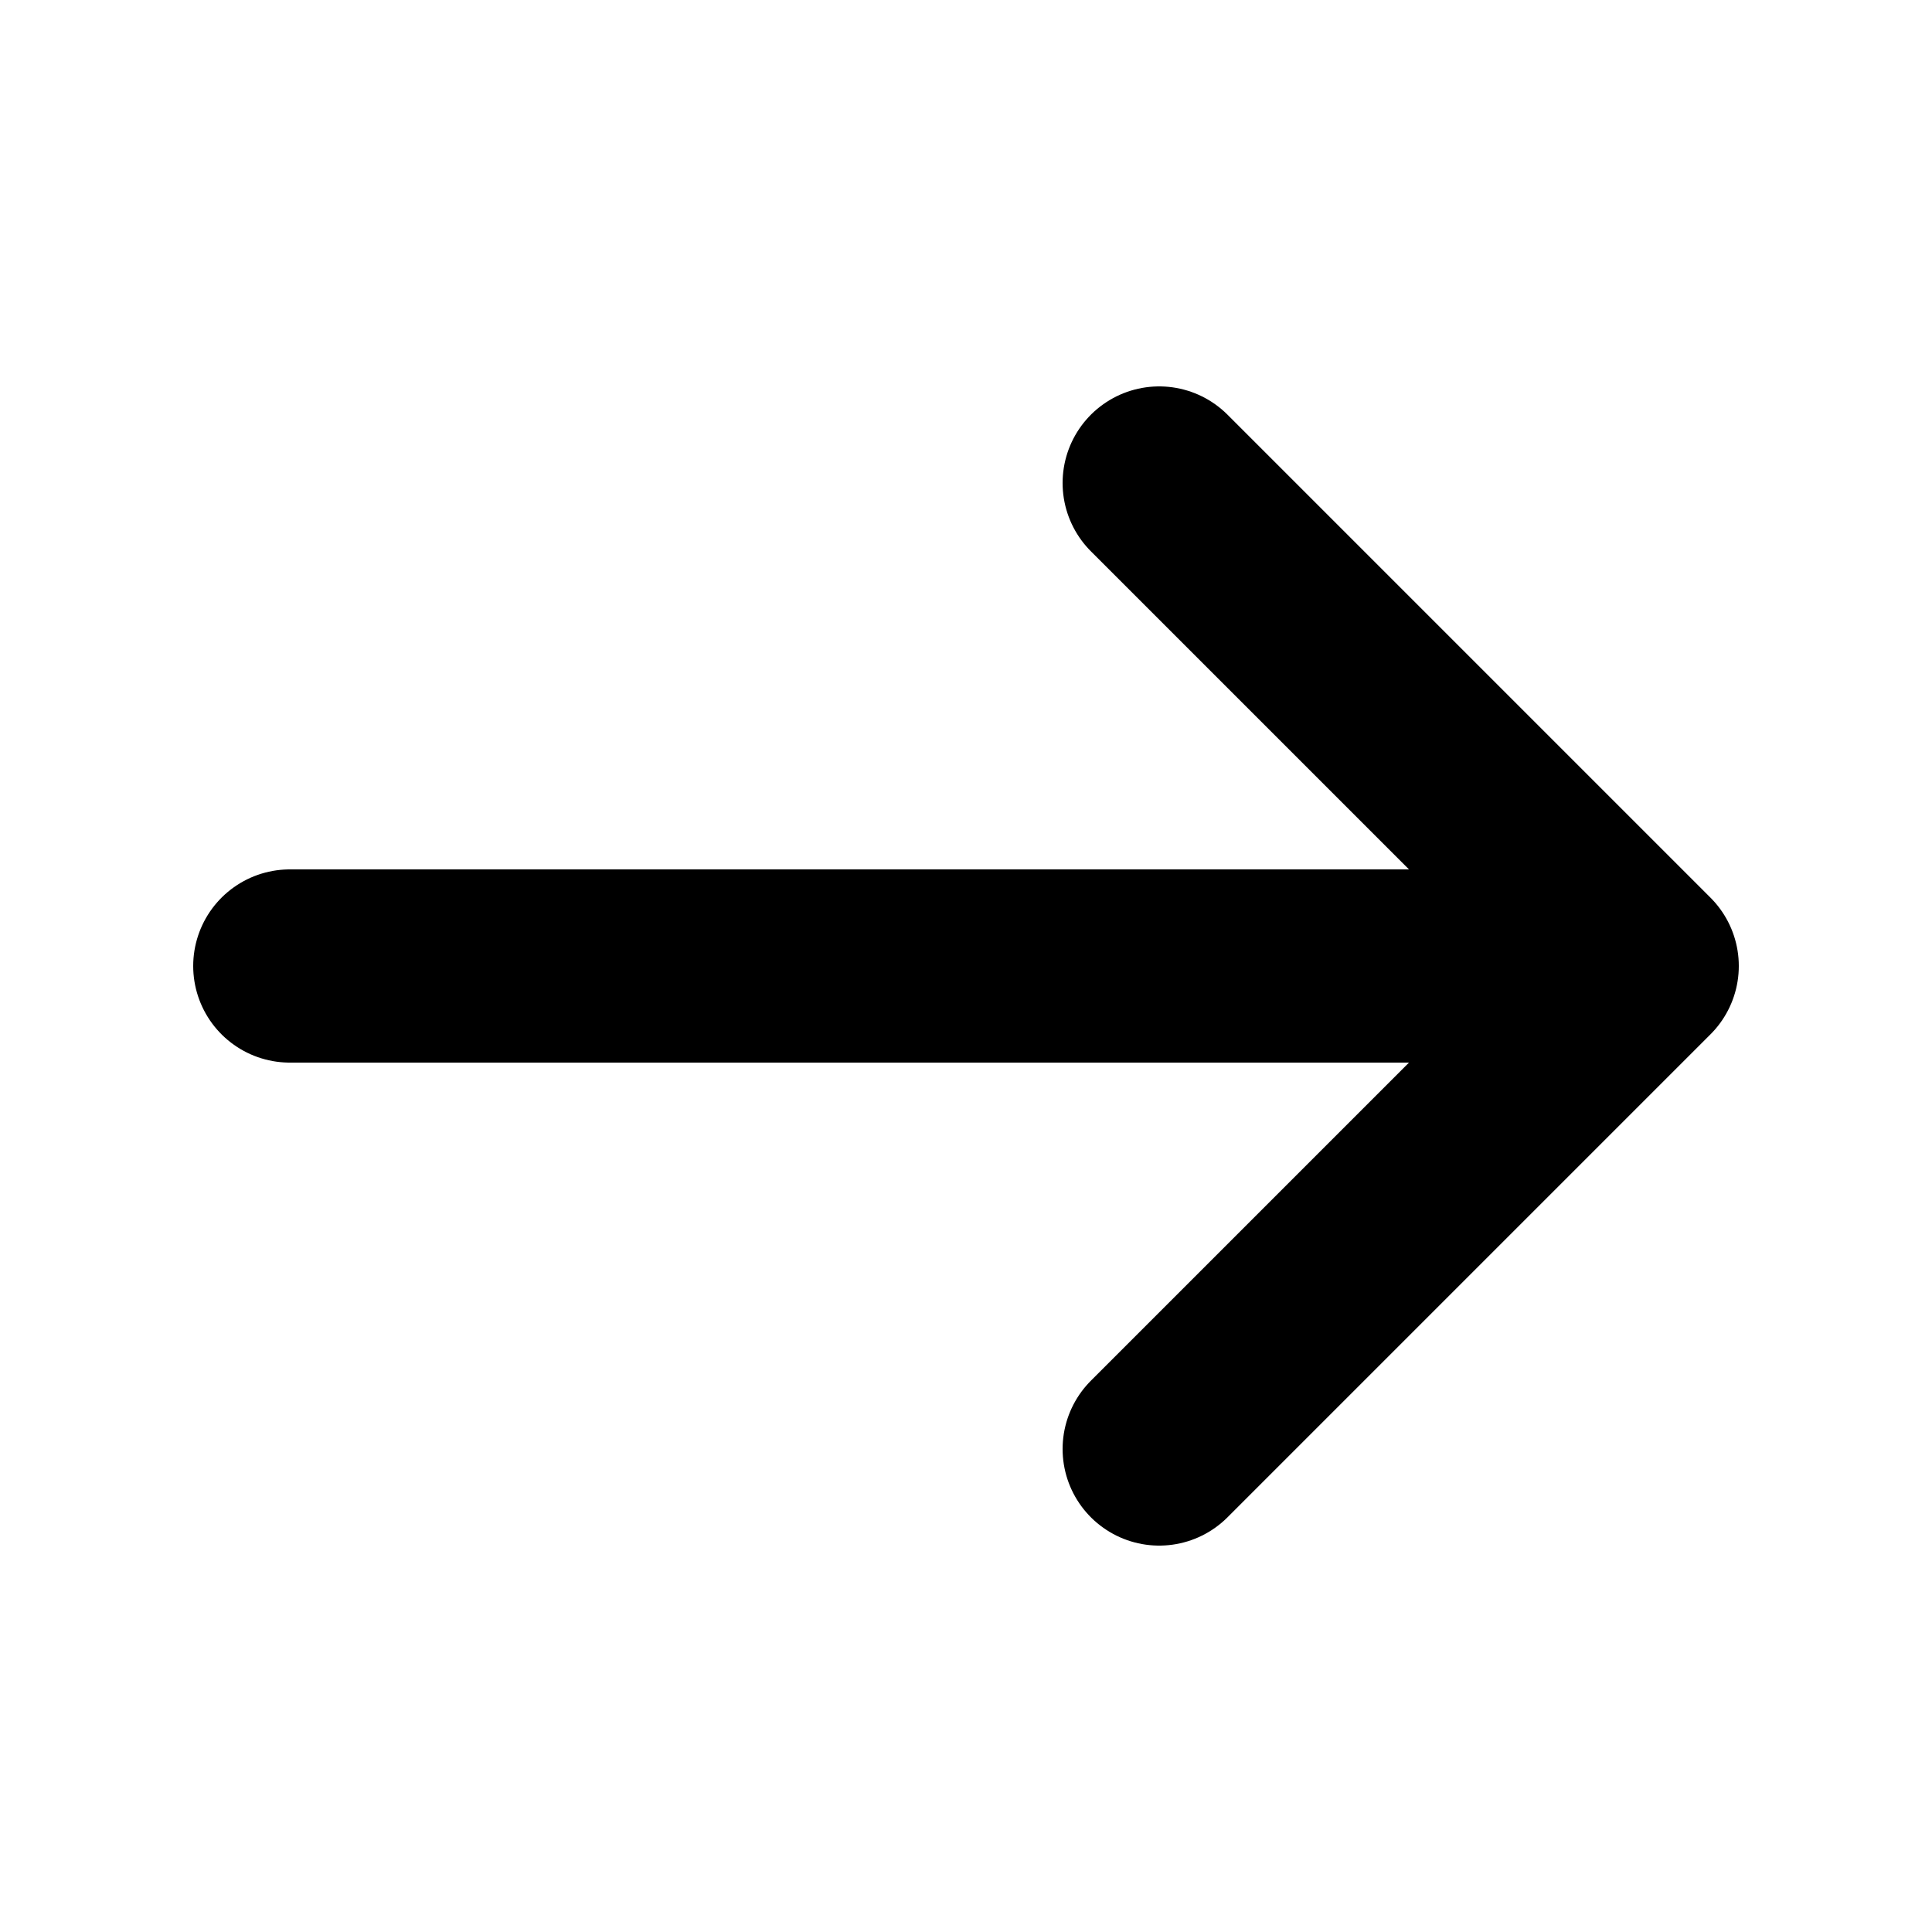
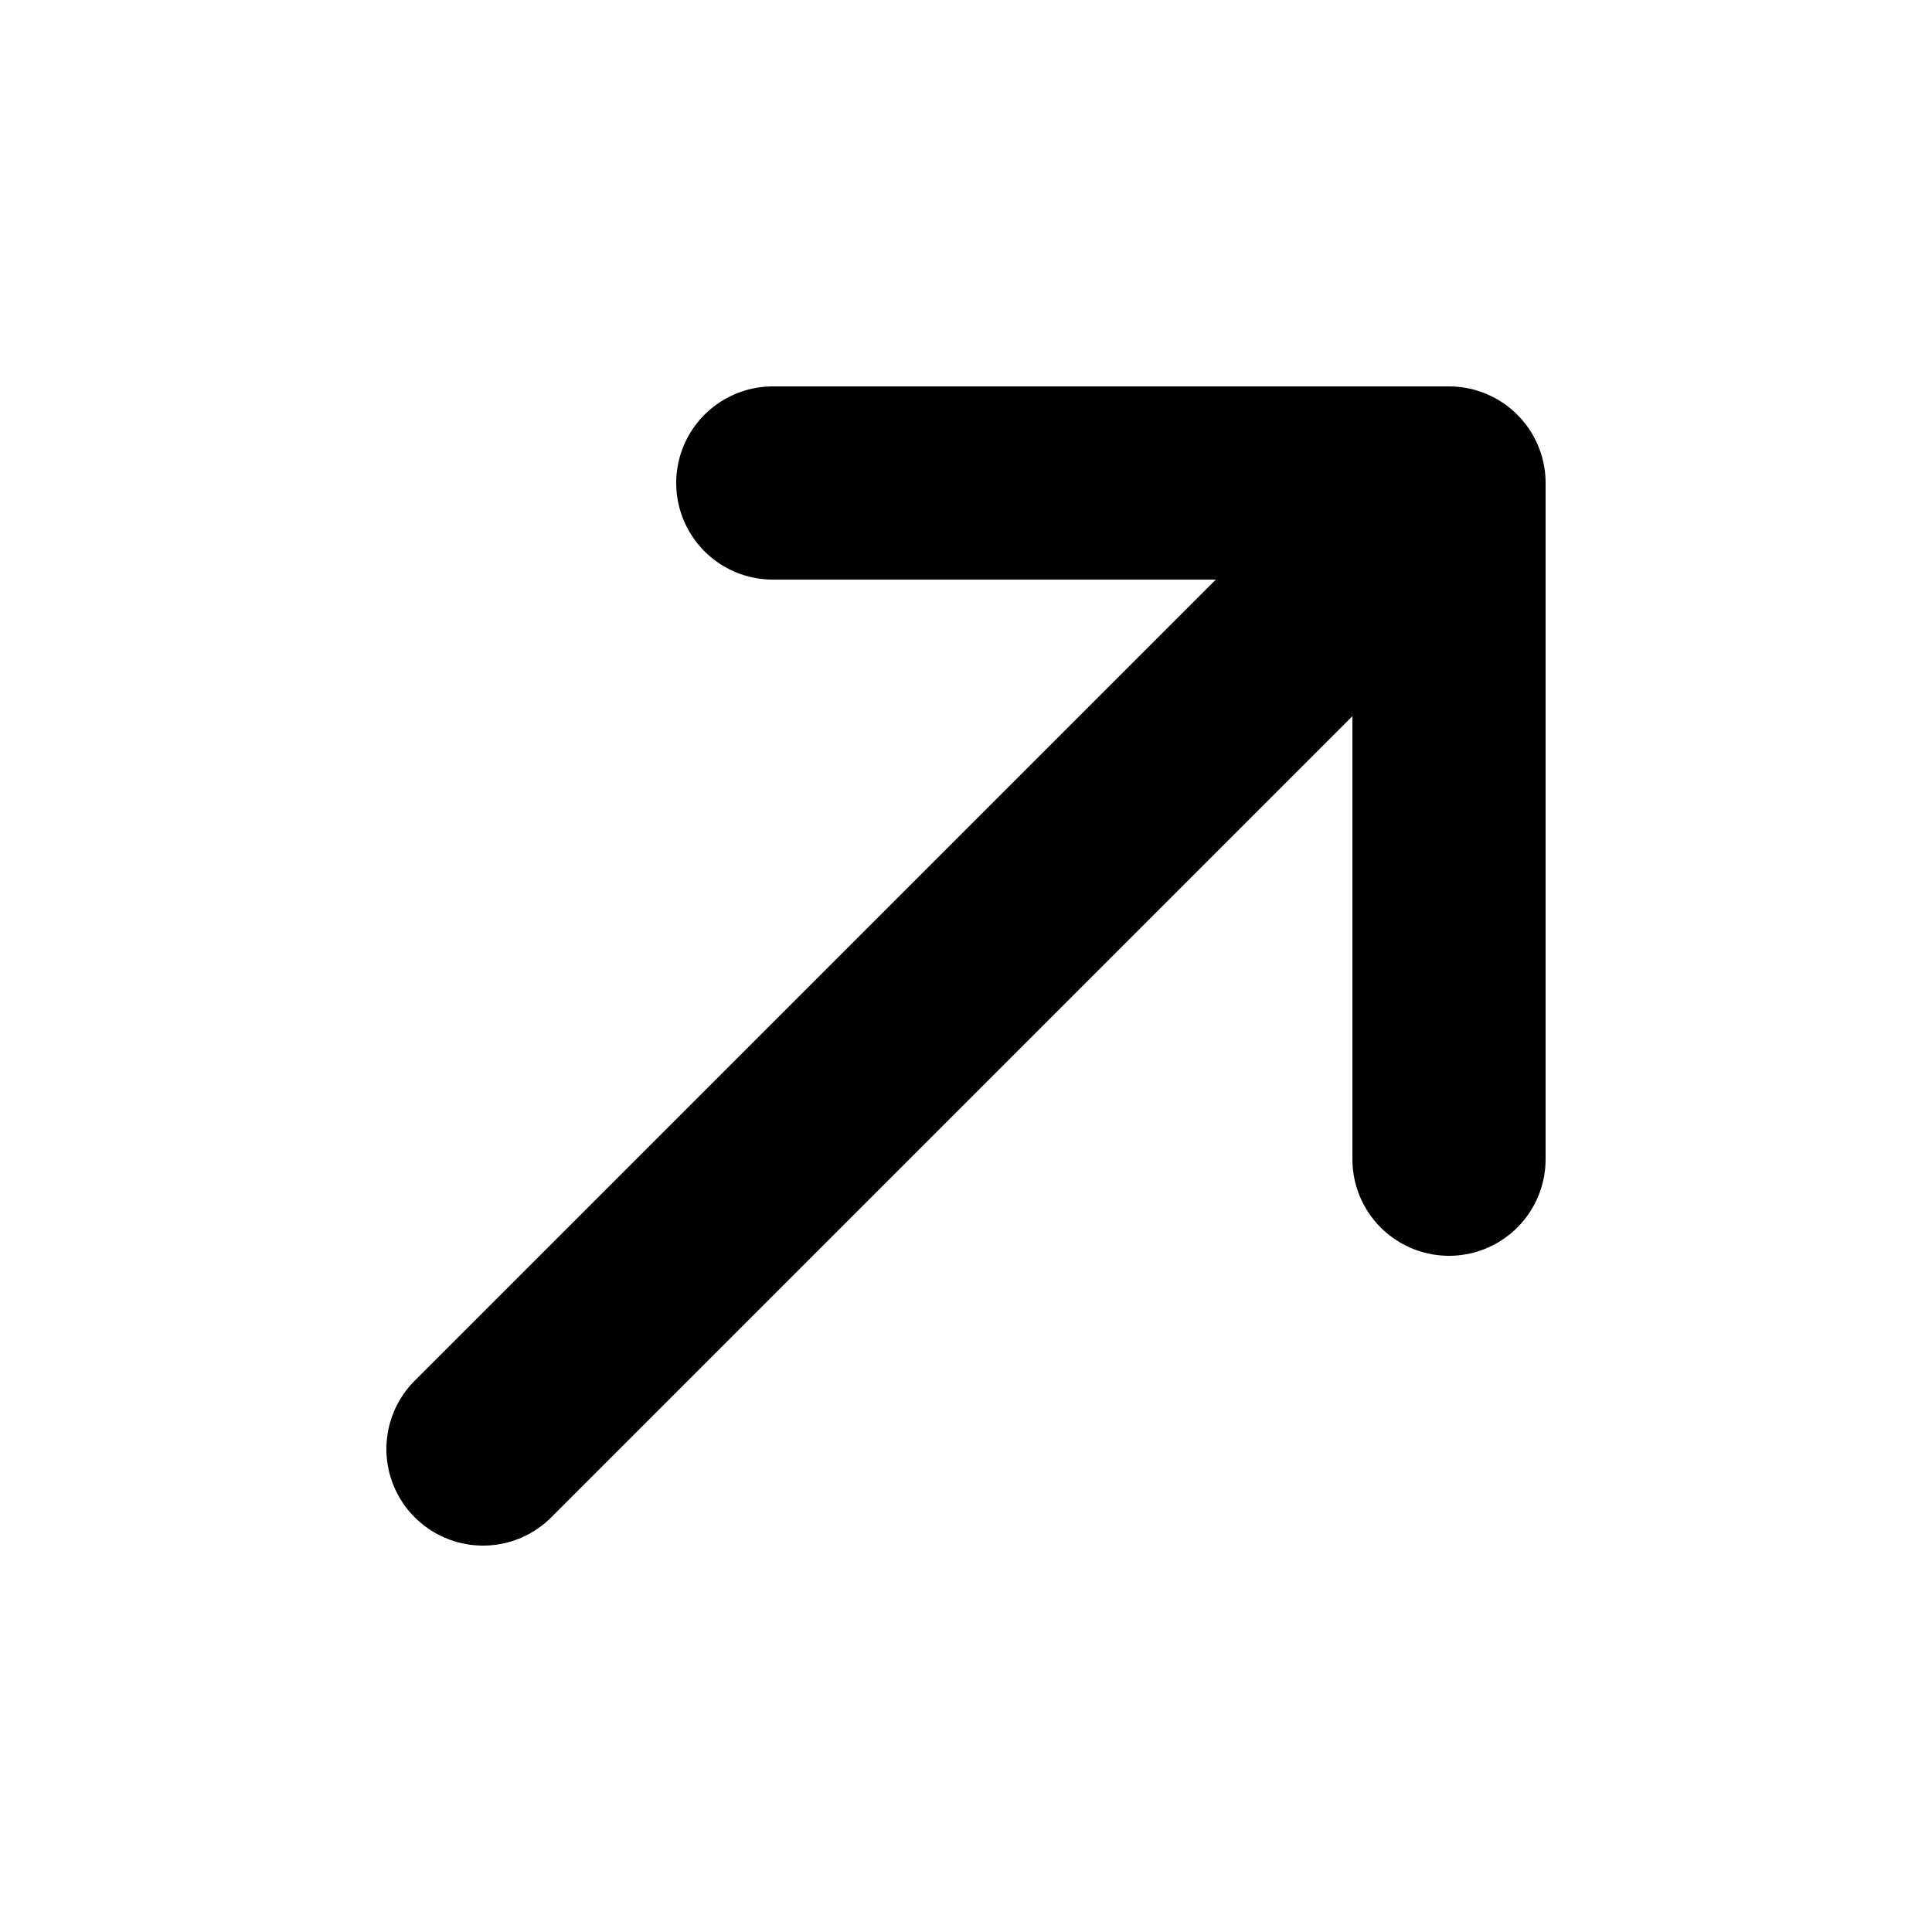
<svg xmlns="http://www.w3.org/2000/svg" viewBox="2 2 20 20" fill="none" stroke="currentColor" stroke-width="2" stroke-linecap="round" stroke-linejoin="round">
-   <path d="M5 12h14M14 7l5 5-5 5" />
+   <path d="M7 17 17 7M10 7h7v7" />
</svg>
